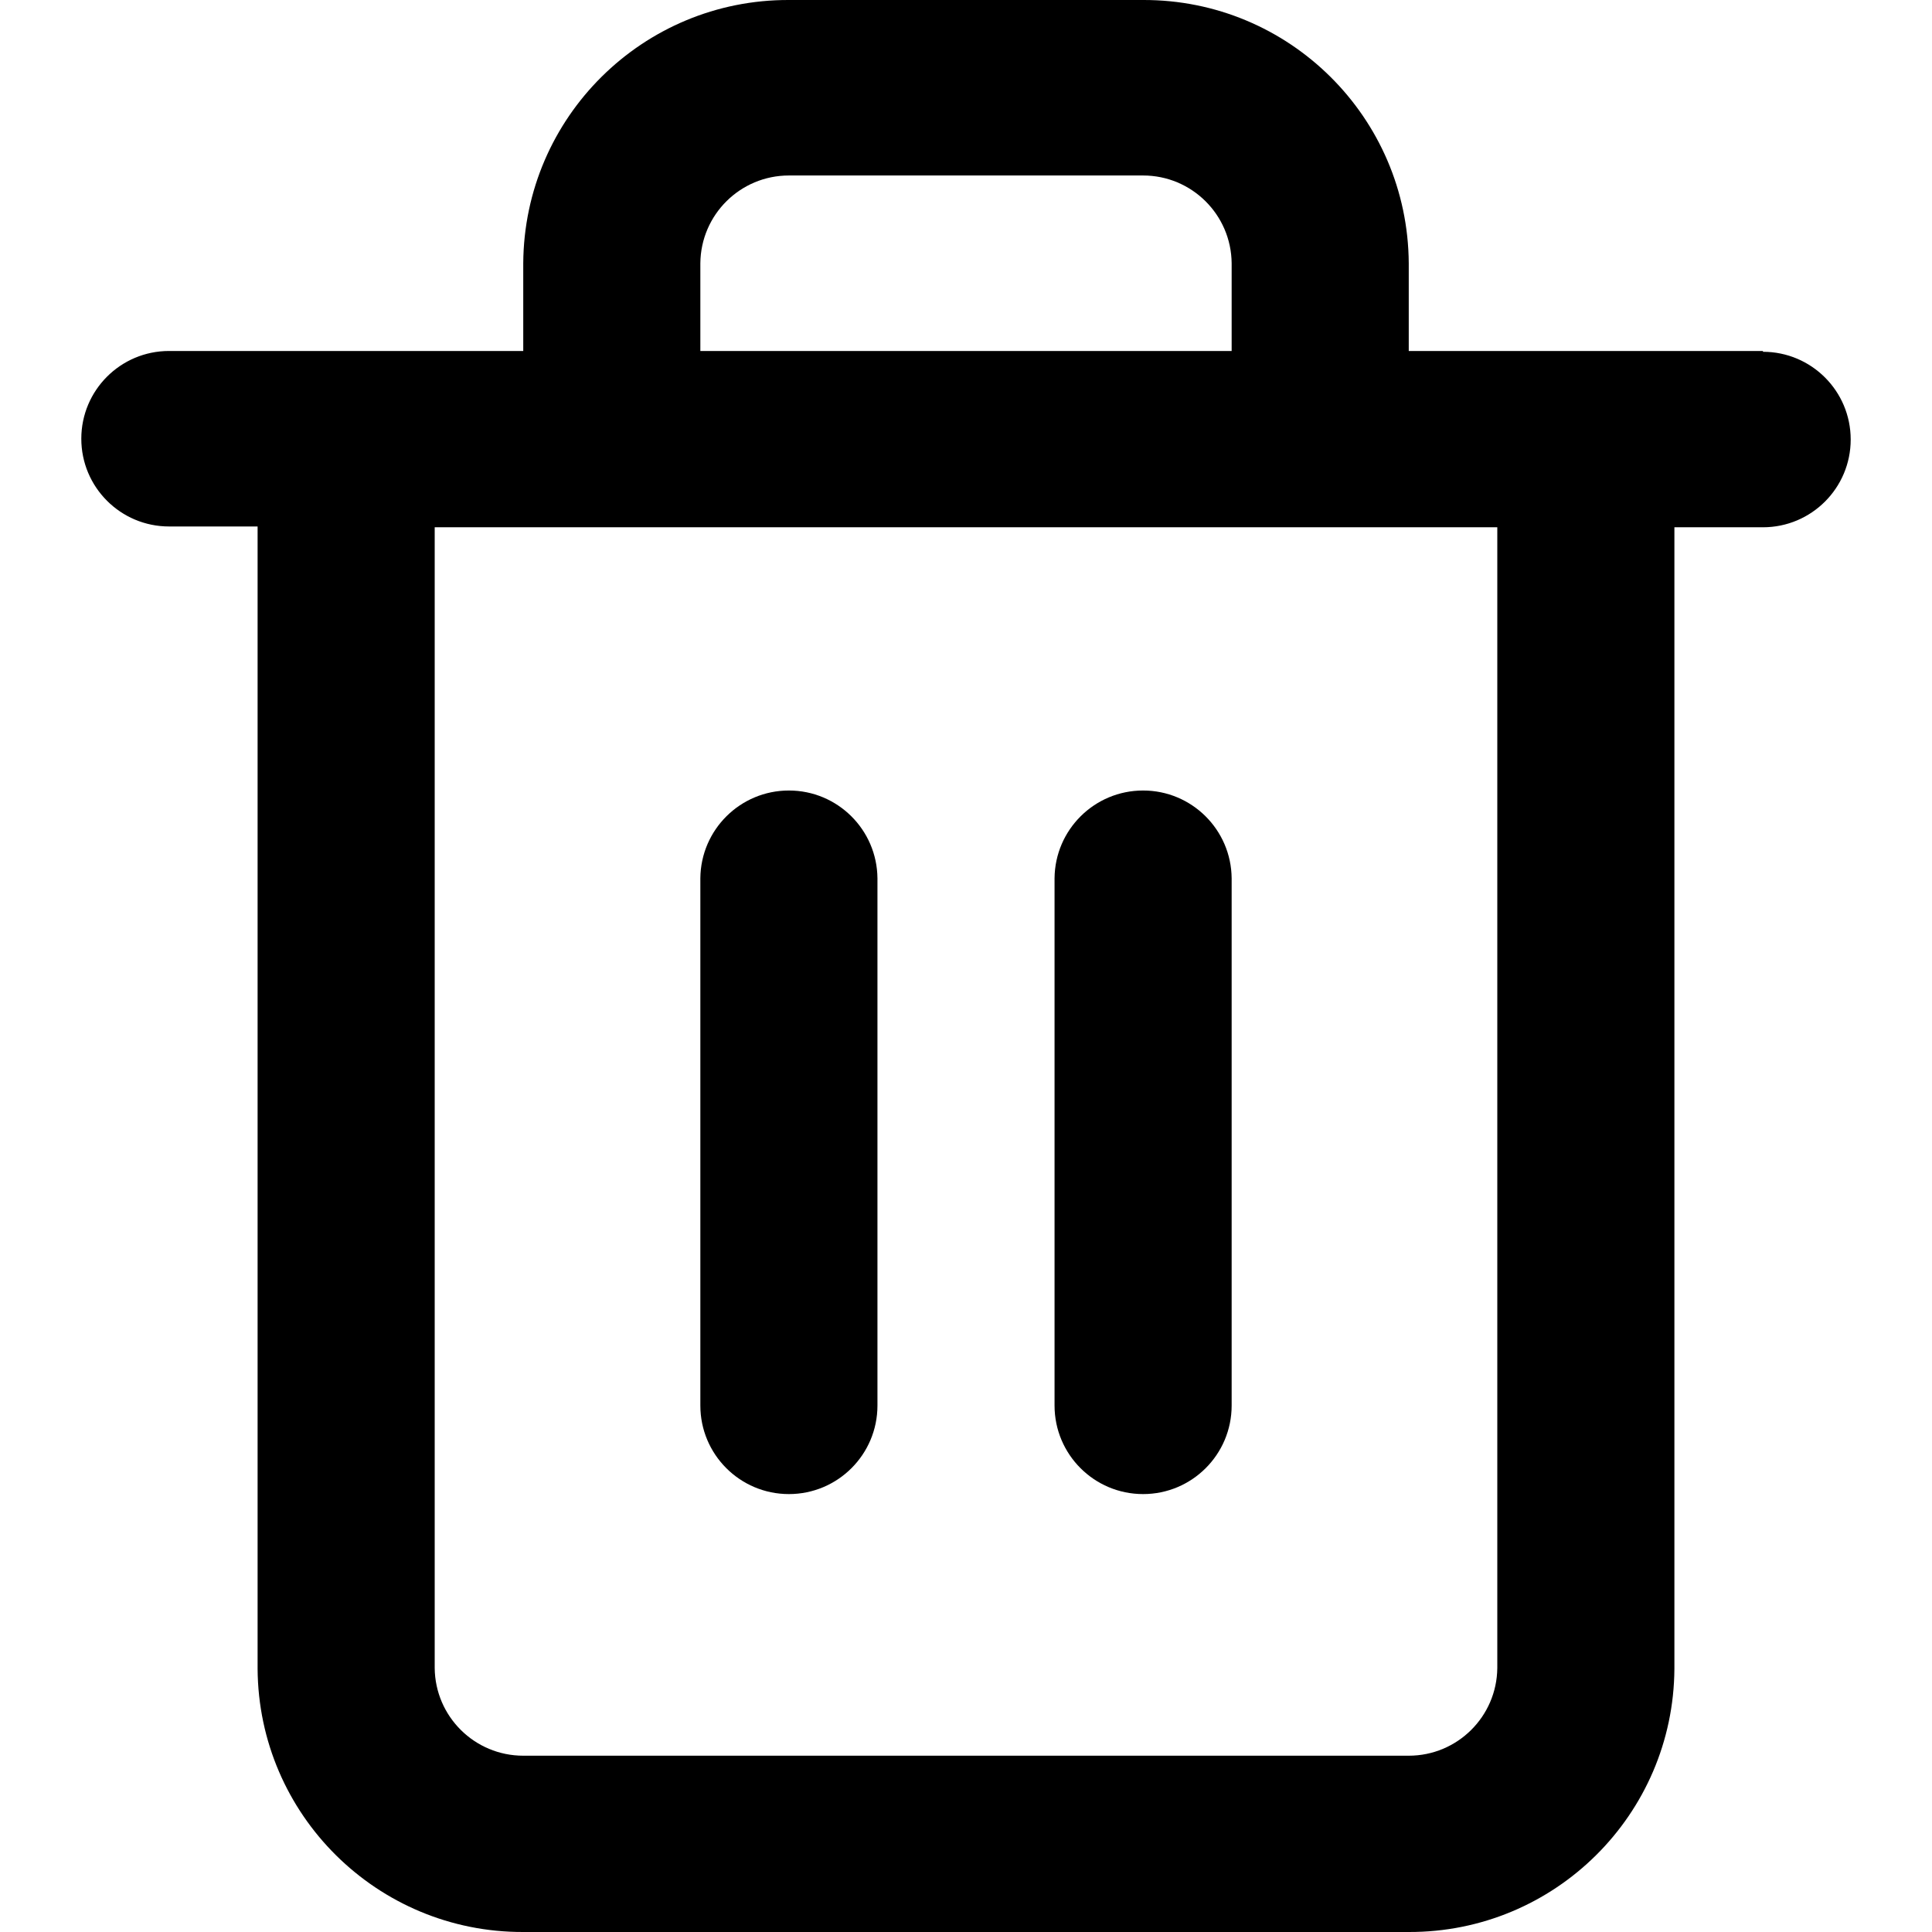
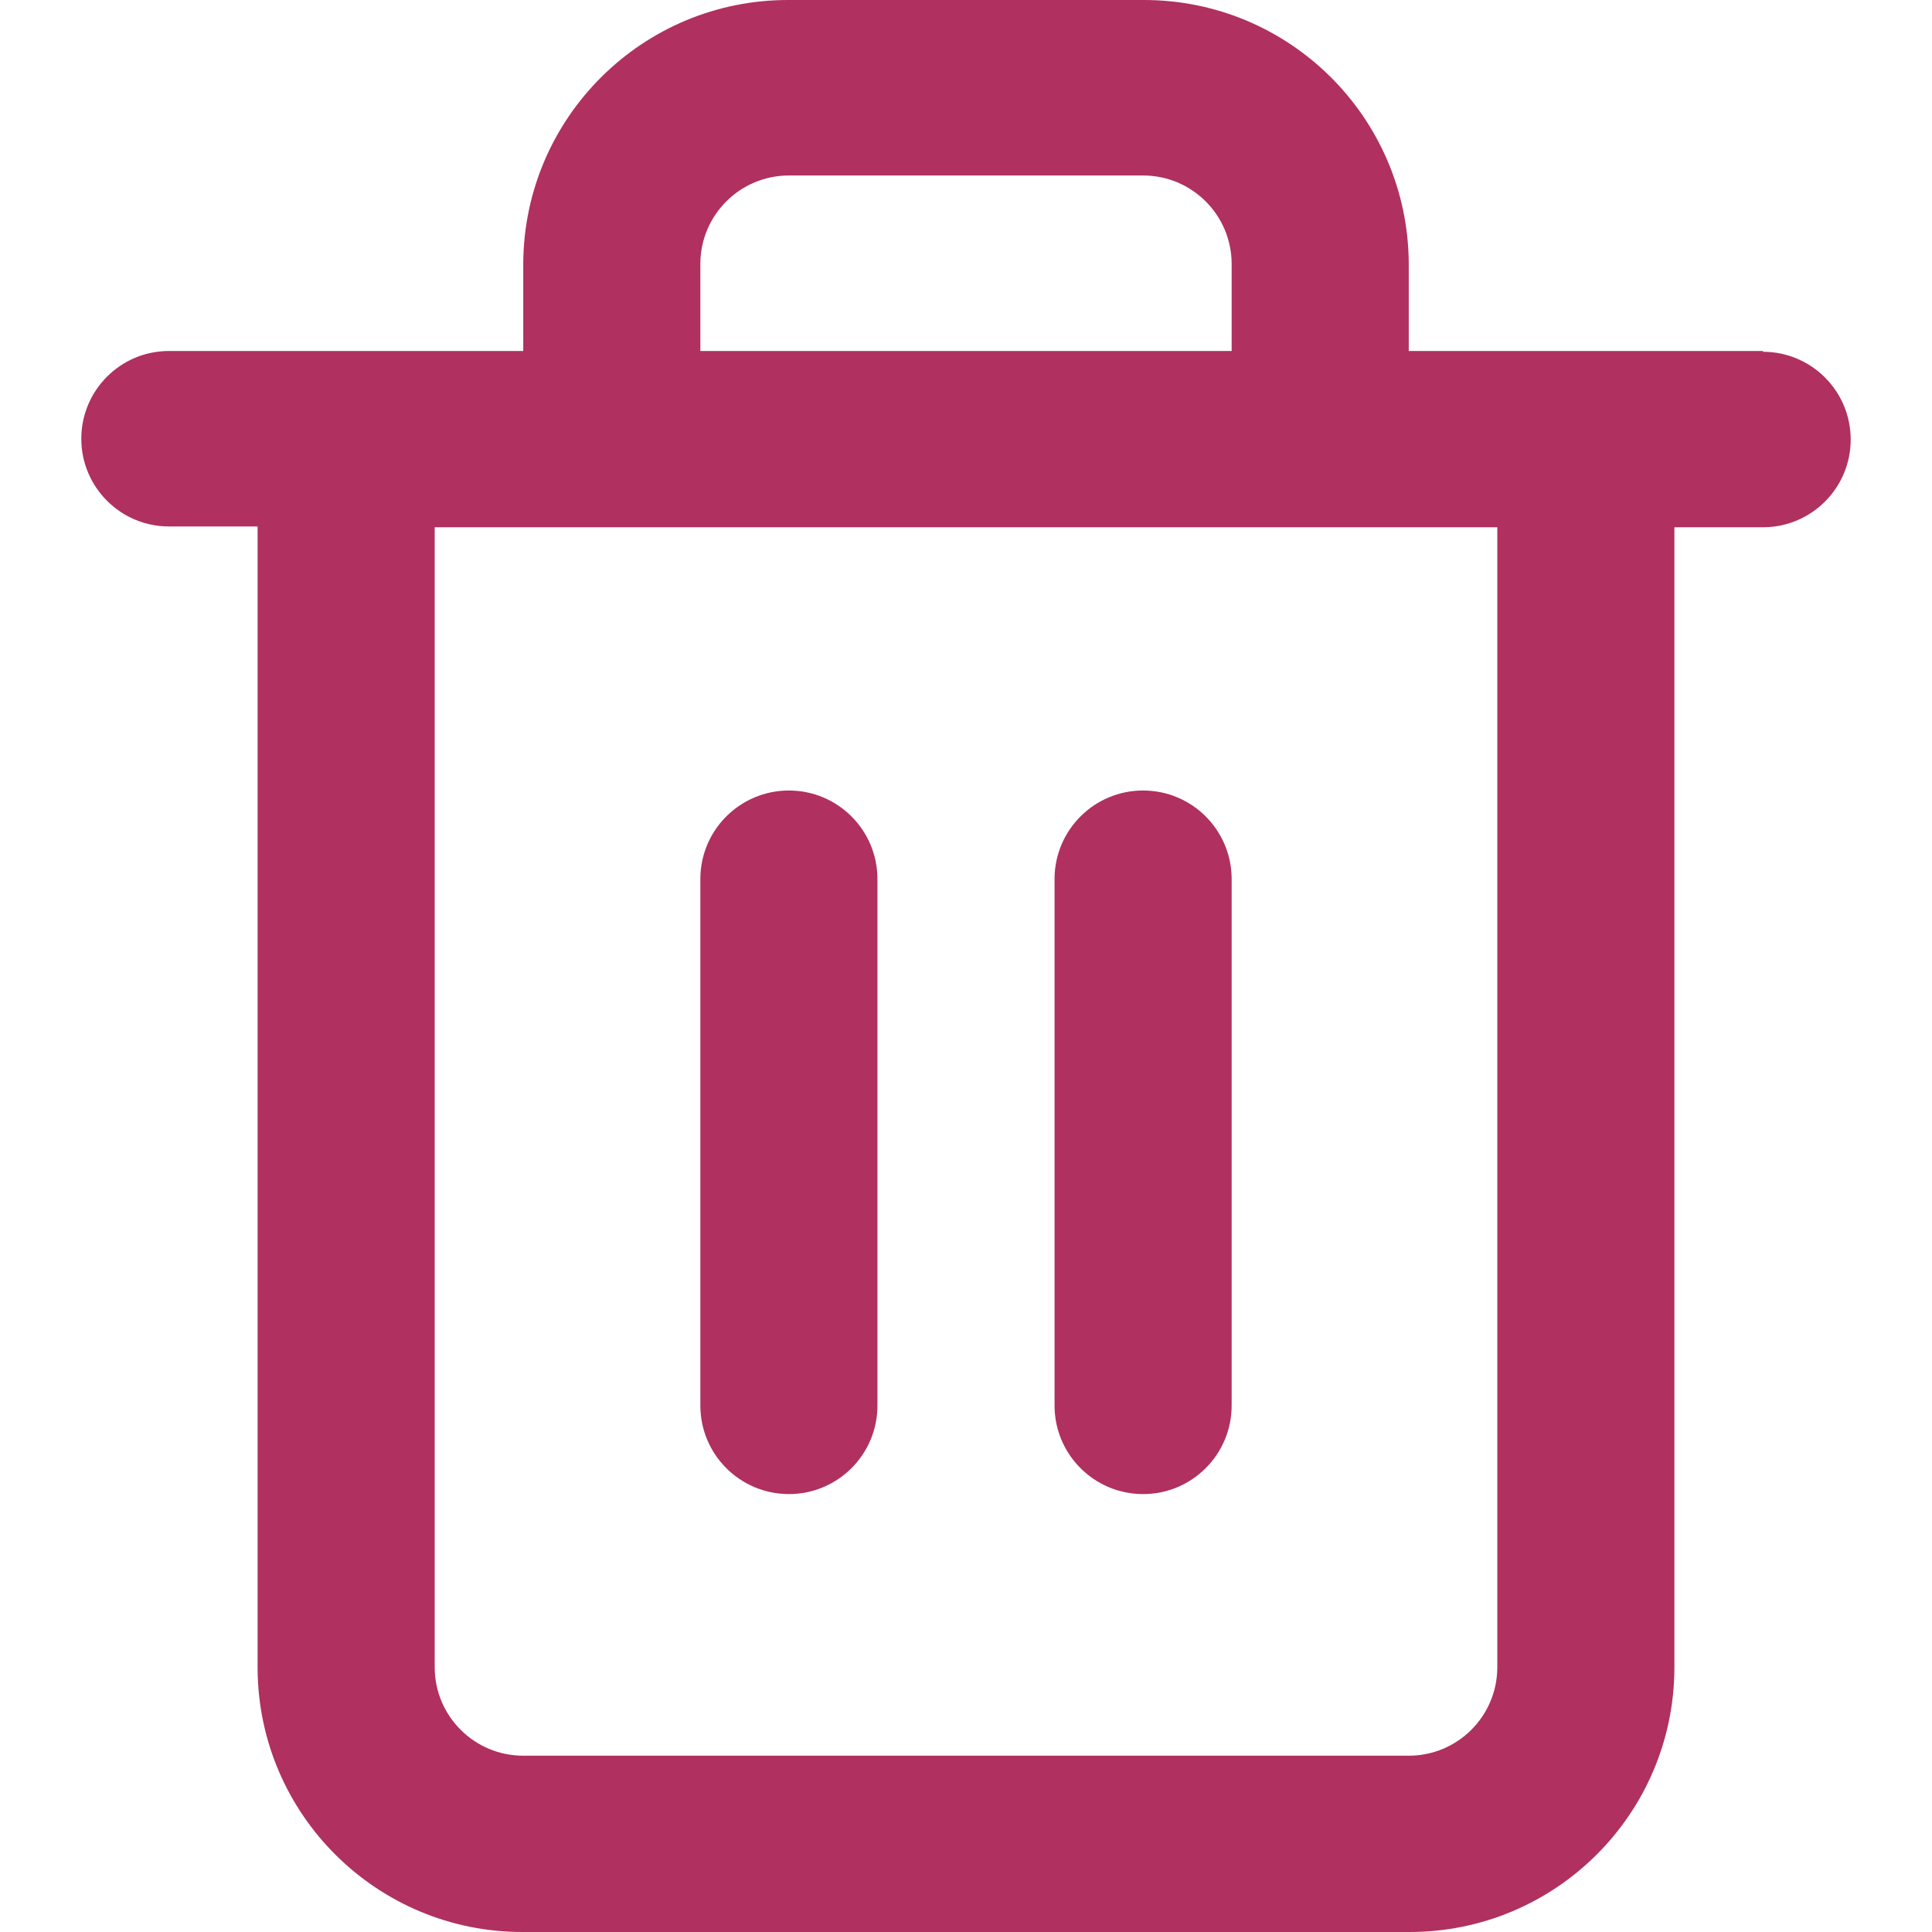
- <svg xmlns="http://www.w3.org/2000/svg" viewBox="0 0 24 24">
+ <svg xmlns="http://www.w3.org/2000/svg" viewBox="0 0 24 24" fill="#B03060">
  <path d="M21.9,4.36H17.5V3.27A3.29,3.29,0,0,0,14.2,0H9.8A3.29,3.29,0,0,0,6.5,3.27V4.36H2.1a1.09,1.09,0,1,0,0,2.18H3.2V20.73A3.29,3.29,0,0,0,6.5,24h11a3.29,3.29,0,0,0,3.3-3.27V6.55h1.1a1.09,1.09,0,1,0,0-2.18ZM8.7,3.27A1.1,1.1,0,0,1,9.8,2.18h4.4a1.1,1.1,0,0,1,1.1,1.09V4.36H8.7Zm9.9,17.45a1.1,1.1,0,0,1-1.1,1.09H6.5a1.1,1.1,0,0,1-1.1-1.09V6.55H18.6Z" />
  <path d="M9.8,9.82a1.1,1.1,0,0,0-1.1,1.09v6.55a1.1,1.1,0,0,0,2.2,0V10.91A1.1,1.1,0,0,0,9.8,9.82Z" />
  <path d="M14.2,9.82a1.1,1.1,0,0,0-1.1,1.09v6.55a1.1,1.1,0,0,0,2.2,0V10.91A1.1,1.1,0,0,0,14.2,9.82Z" />
</svg>
